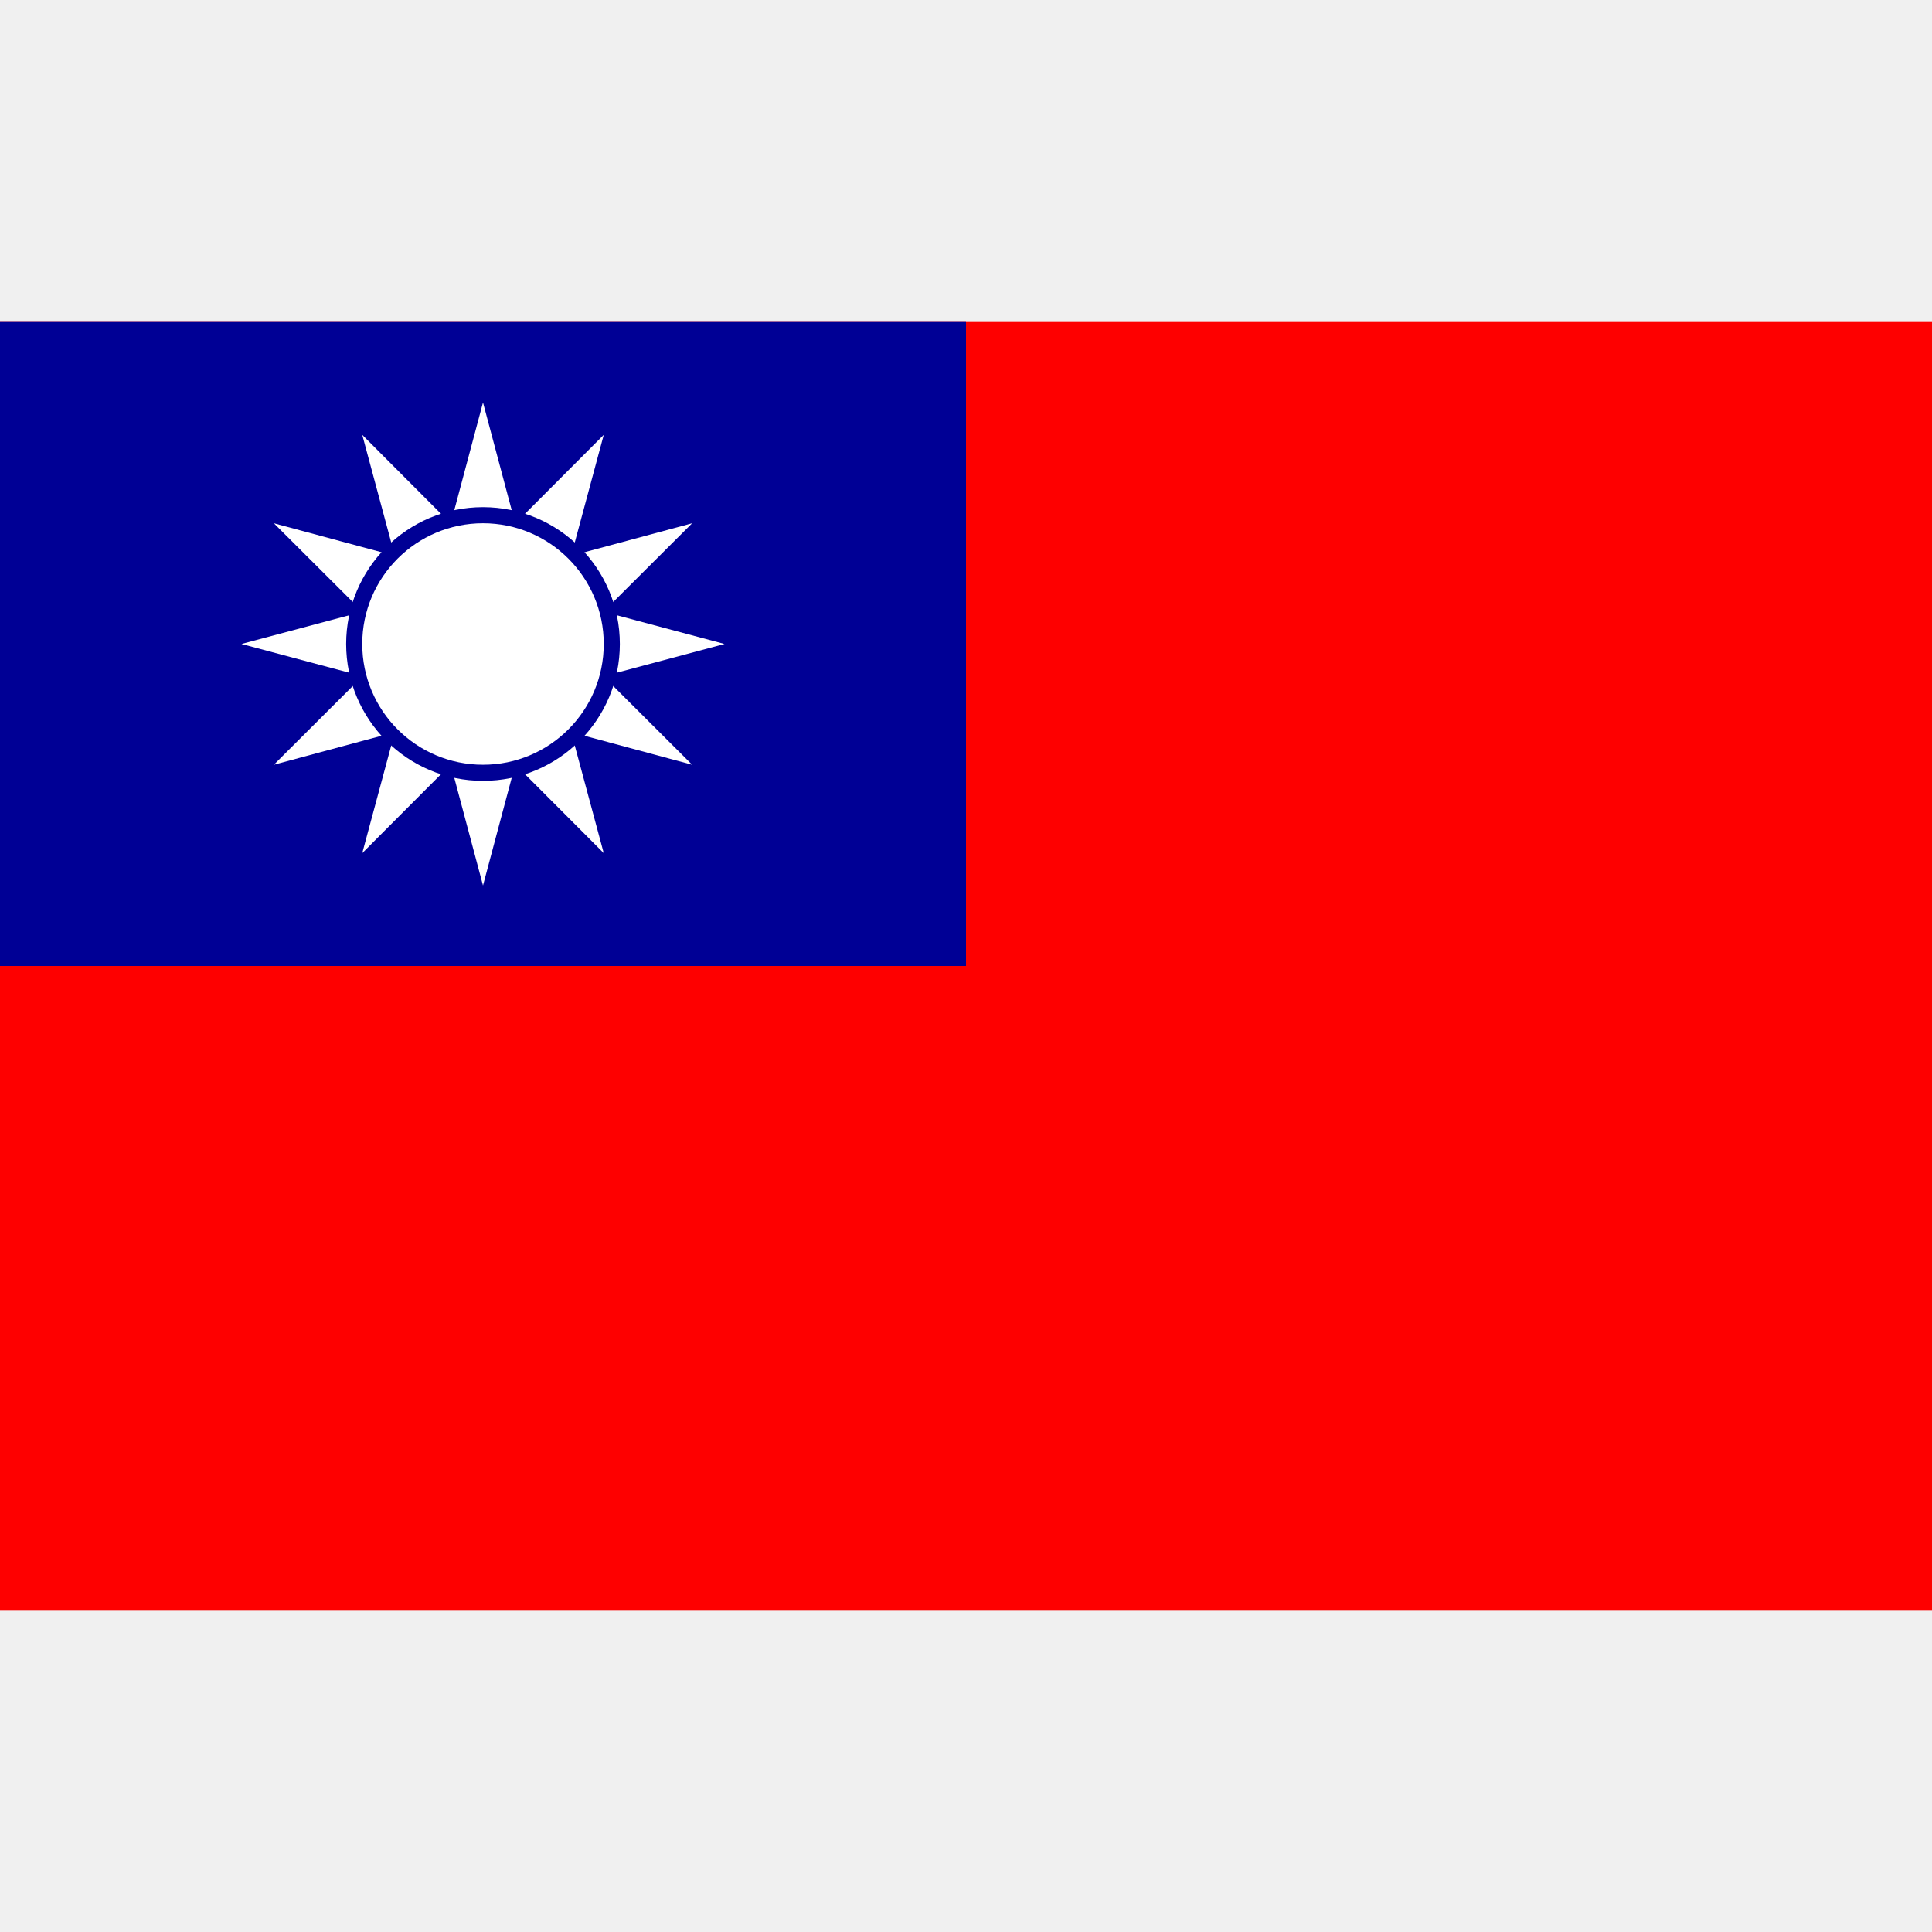
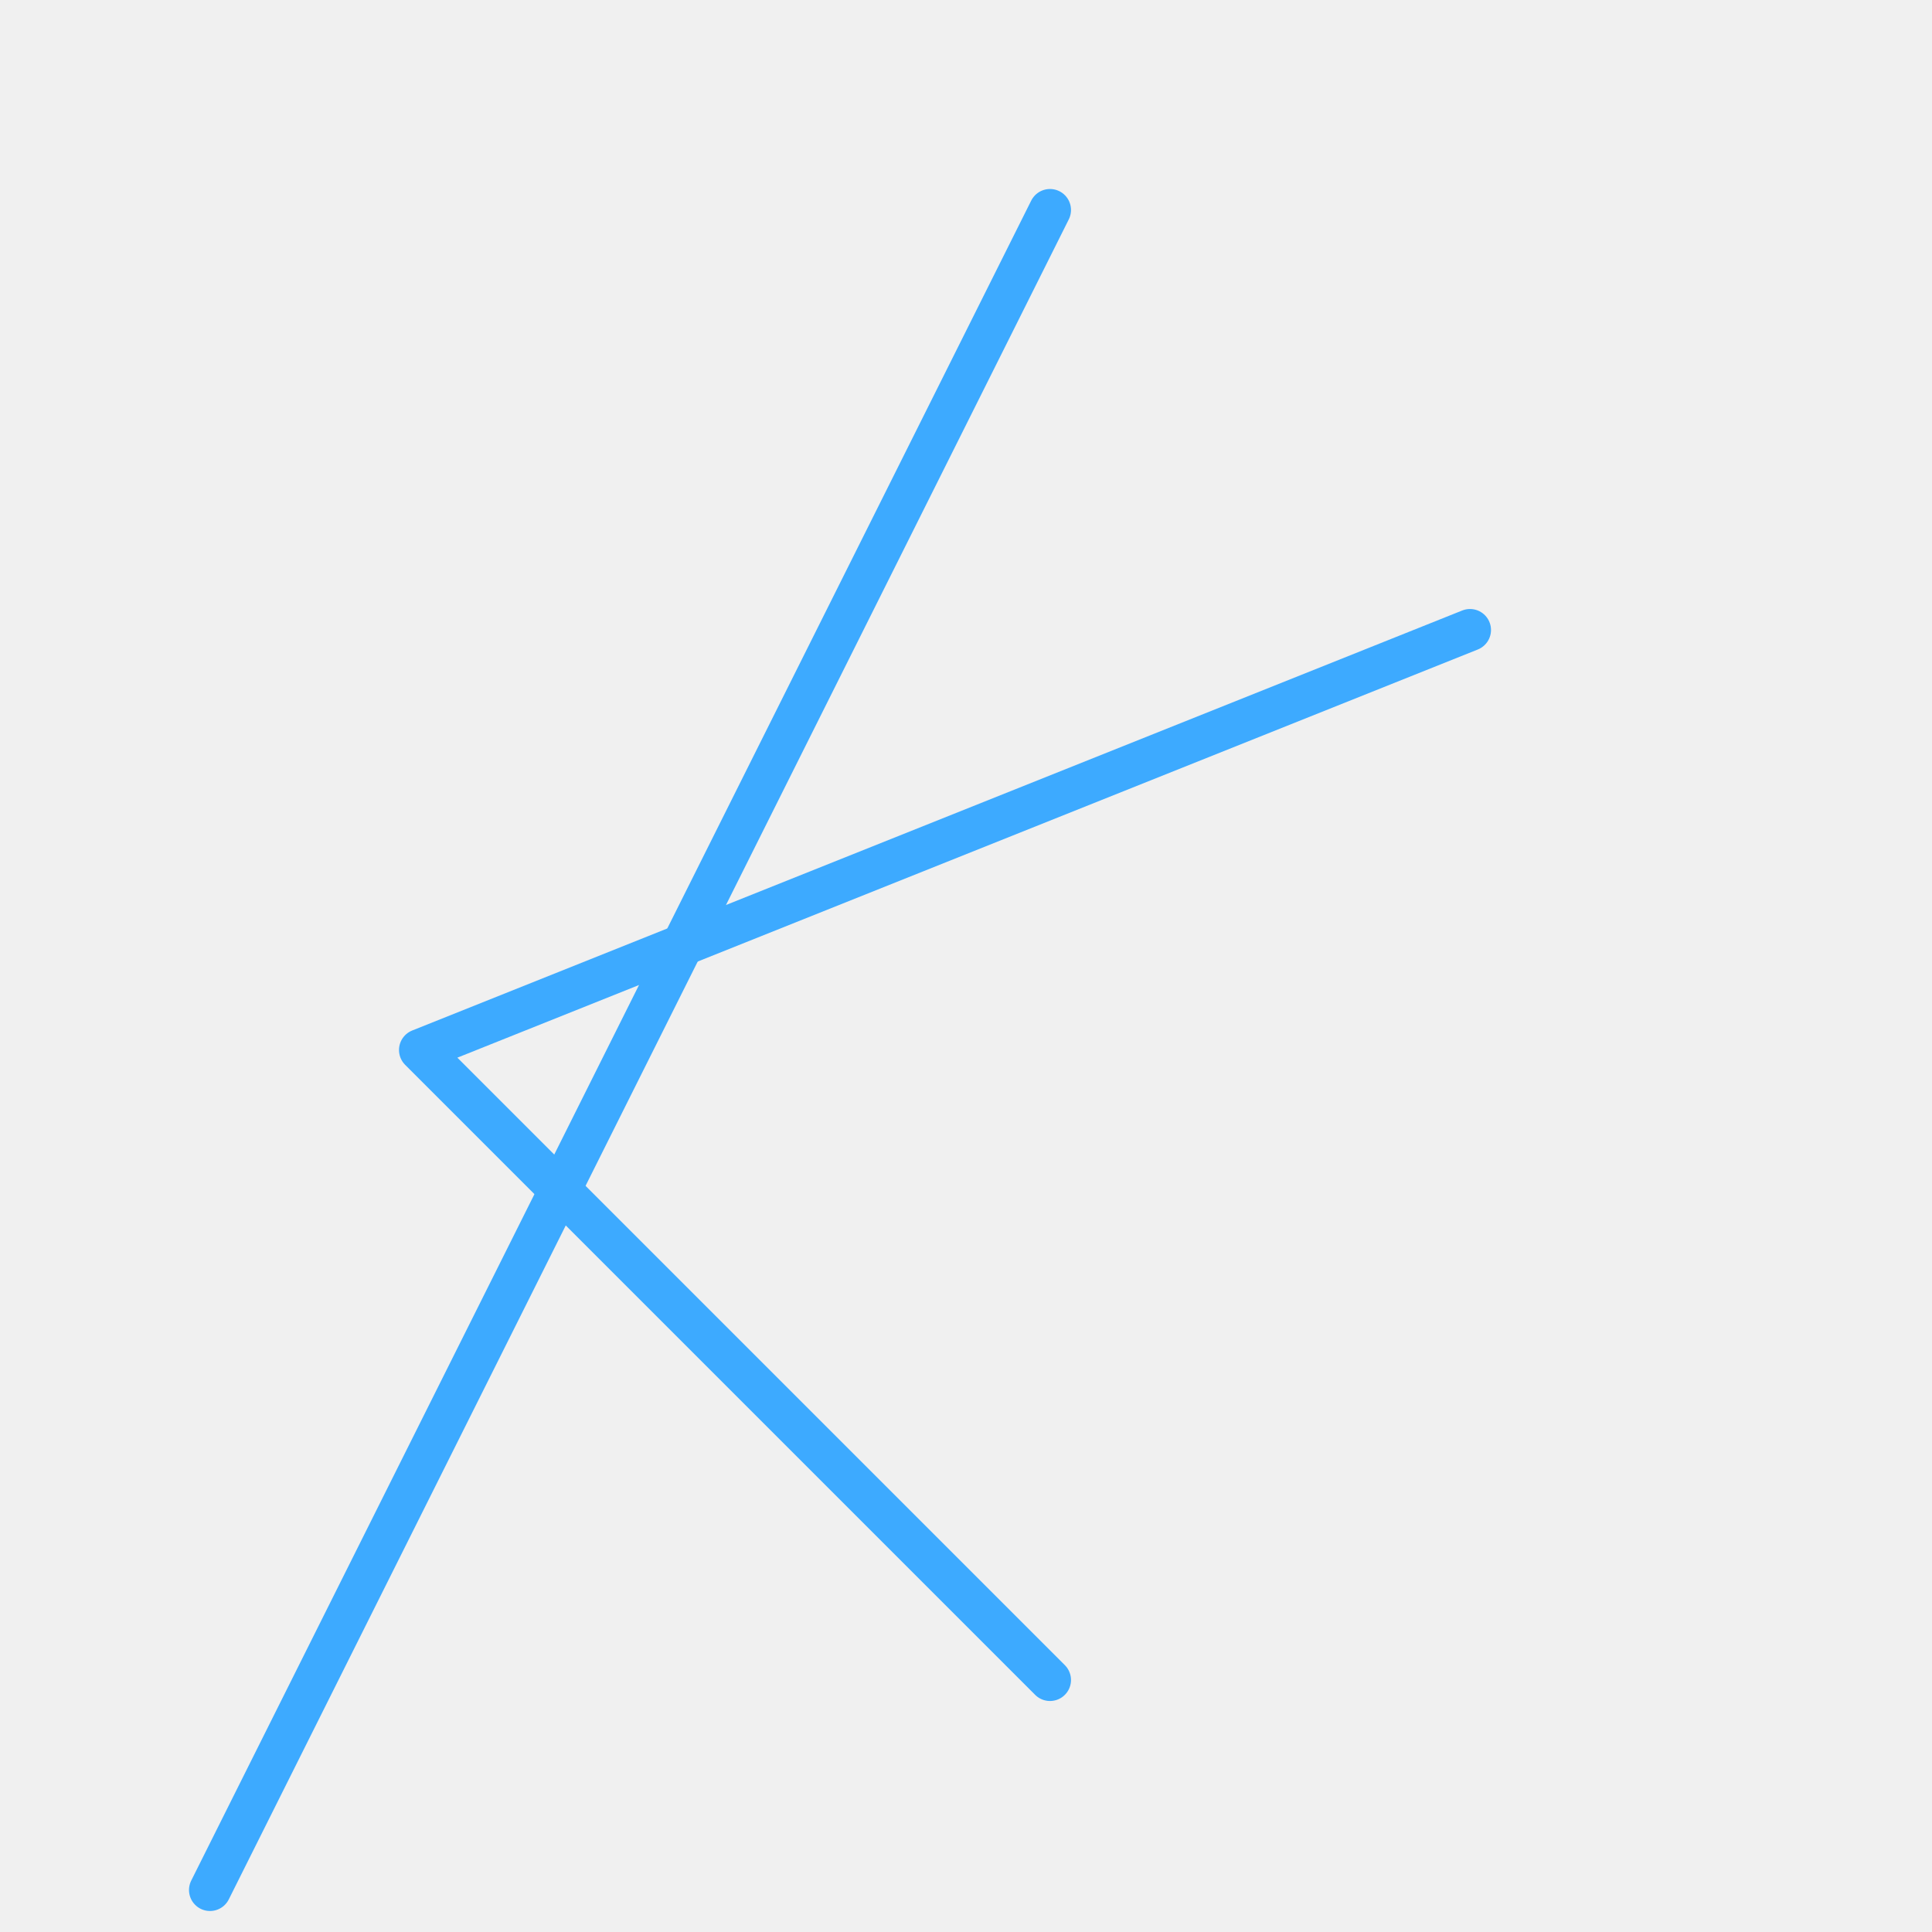
- <svg xmlns="http://www.w3.org/2000/svg" xmlns:xlink="http://www.w3.org/1999/xlink" width="600" height="600" viewBox="-60 -40 240 160">
-   <rect x="-60" y="-40" width="100%" height="100%" fill="#fe0000" />
-   <rect x="-60" y="-40" width="50%" height="50%" fill="#000095" />
-   <path id="four_rays" d="M 8,0 L 0,30 L -8,0 L 0,-30 M 0,8 L 30,0 L 0,-8 L -30,0" fill="#fff" />
-   <use xlink:href="#four_rays" transform="rotate(30)" />
-   <use xlink:href="#four_rays" transform="rotate(60)" />
-   <circle r="17" fill="#000095" />
-   <circle r="15" fill="#fff" />
+ <svg xmlns="http://www.w3.org/2000/svg" width="300pt" height="300pt" viewBox="0 0 230 230" version="1.2">
+   <g id="surface169714">
+     <path style="fill:none;stroke-width:5;stroke-linecap:round;stroke-linejoin:round;stroke:rgb(24%,66.715%,100%);stroke-opacity:1;stroke-miterlimit:10;" d="M 125 25 L 25 225 " />
+     <path style="fill:none;stroke-width:5;stroke-linecap:round;stroke-linejoin:round;stroke:rgb(24%,66.715%,100%);stroke-opacity:1;stroke-miterlimit:10;" d="M 175 75 L 50 125 L 125 200 " />
+   </g>
</svg>
